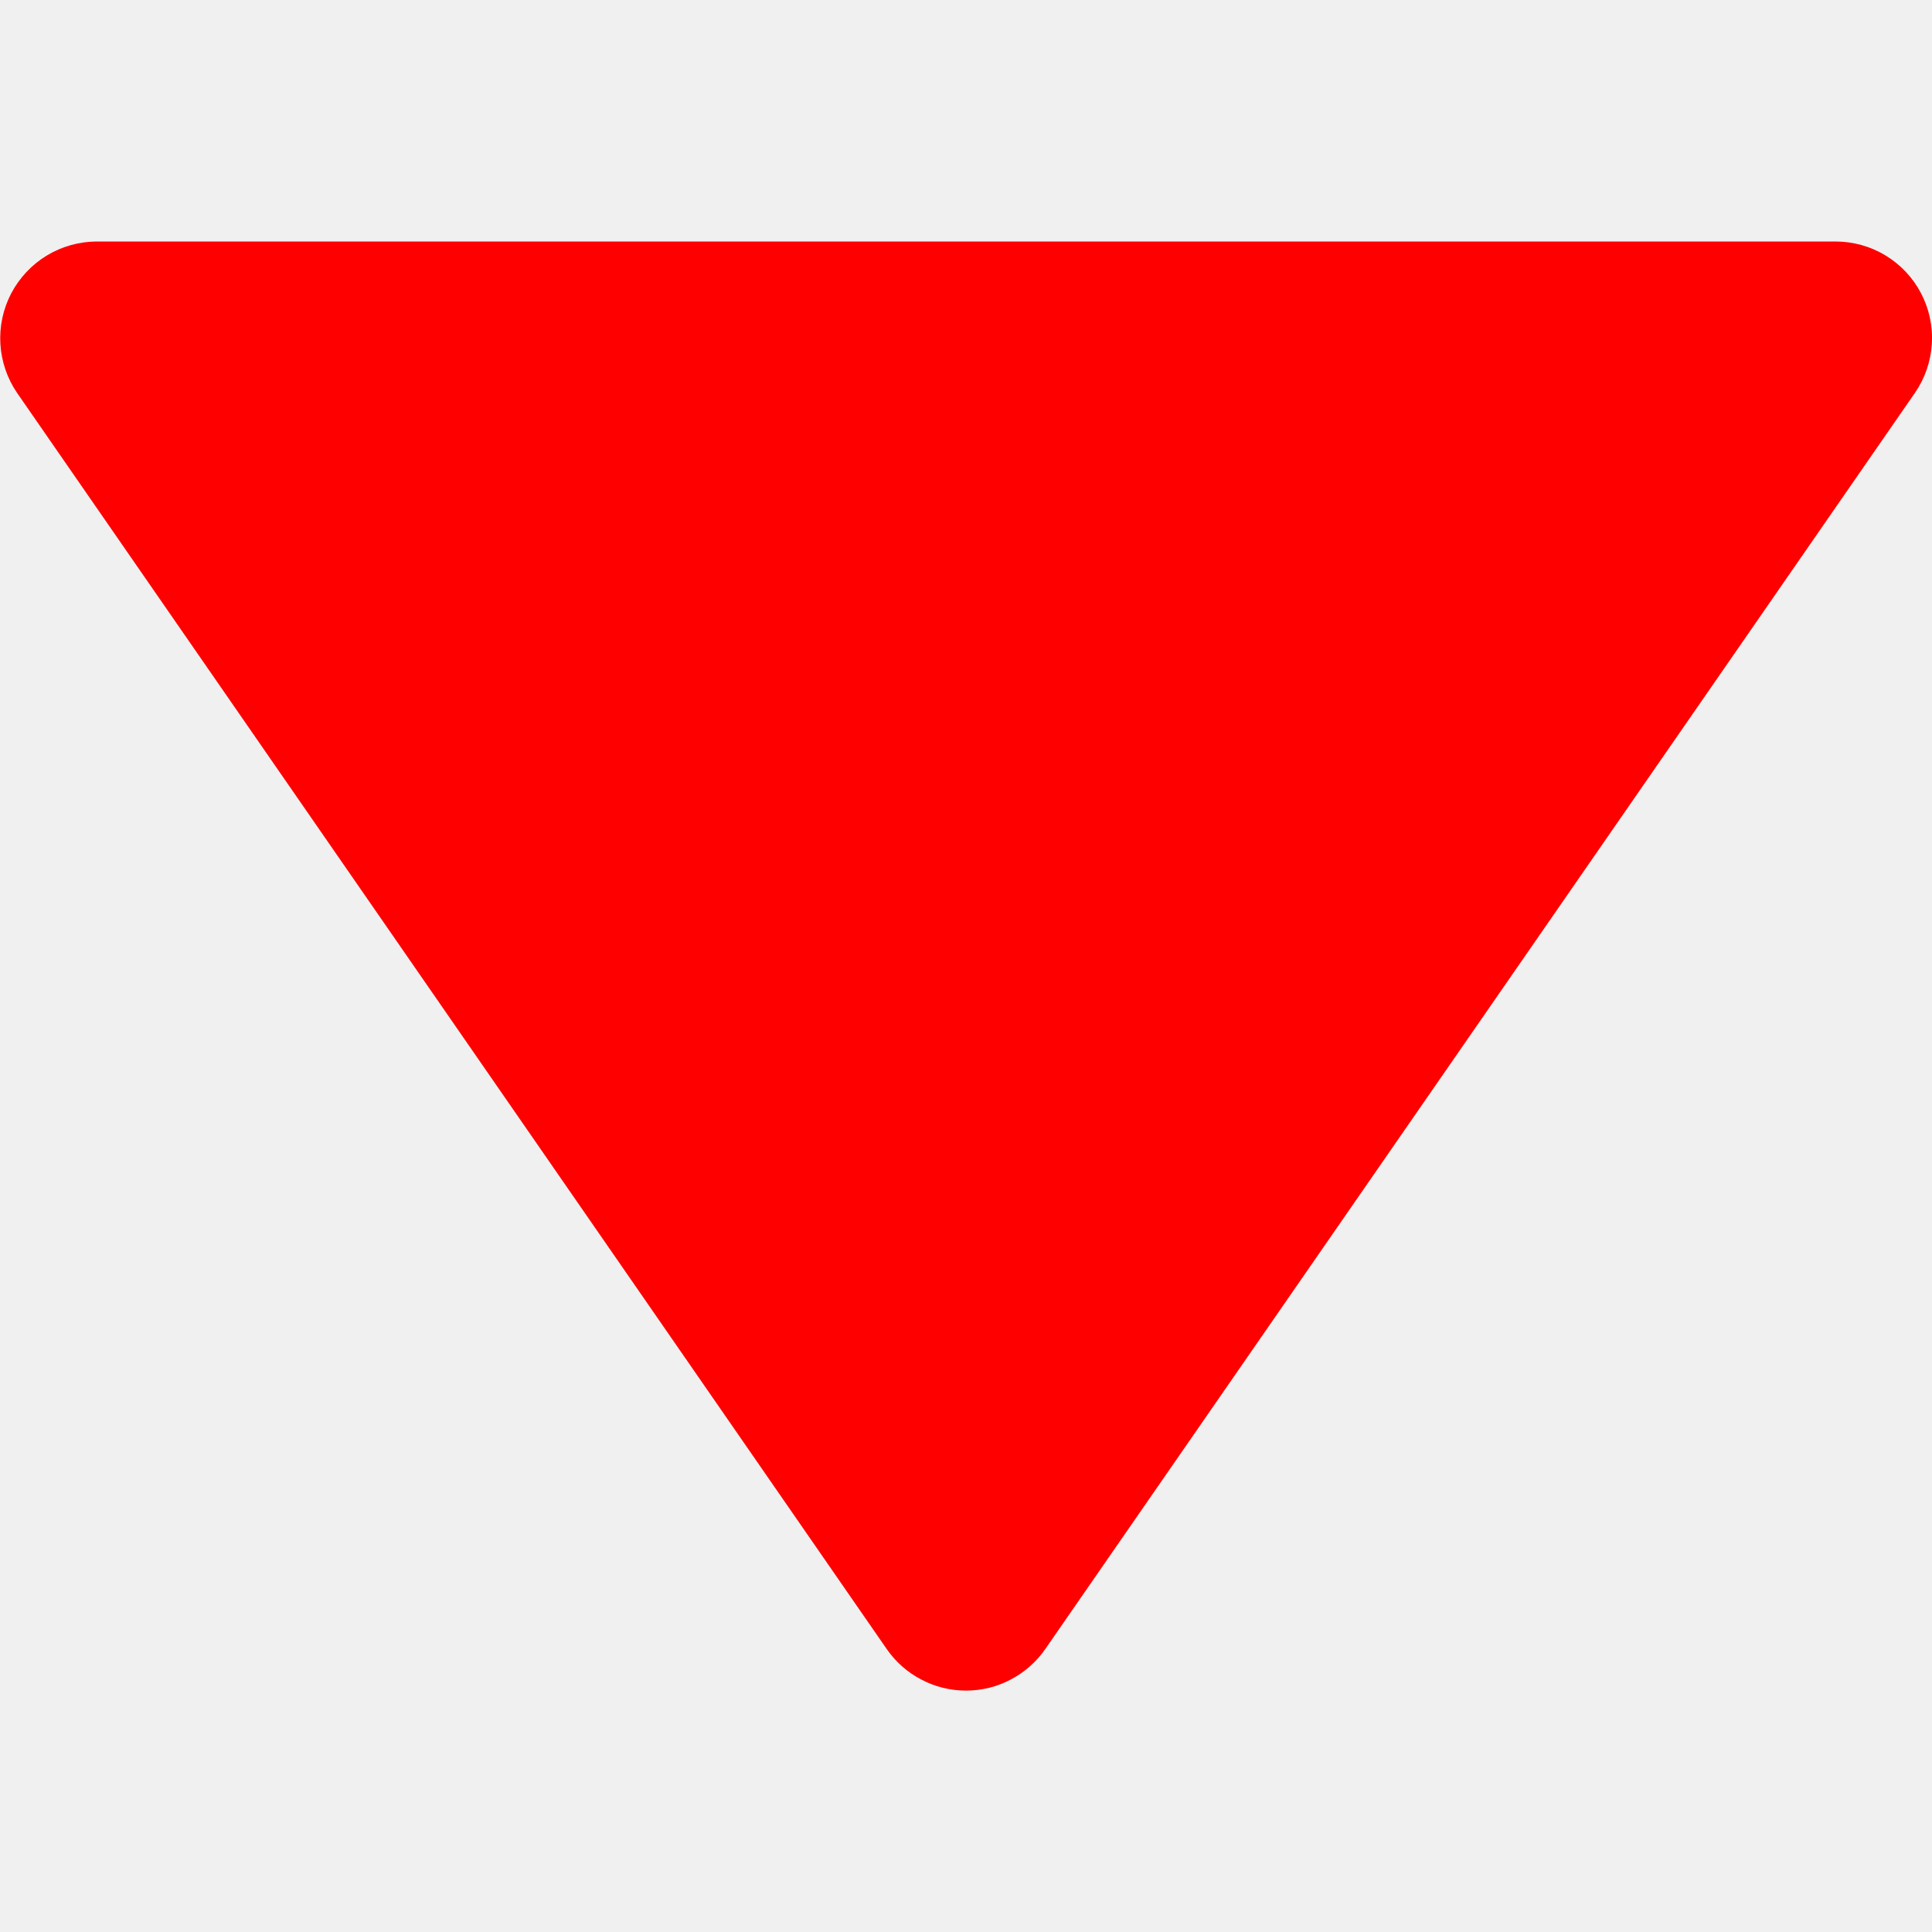
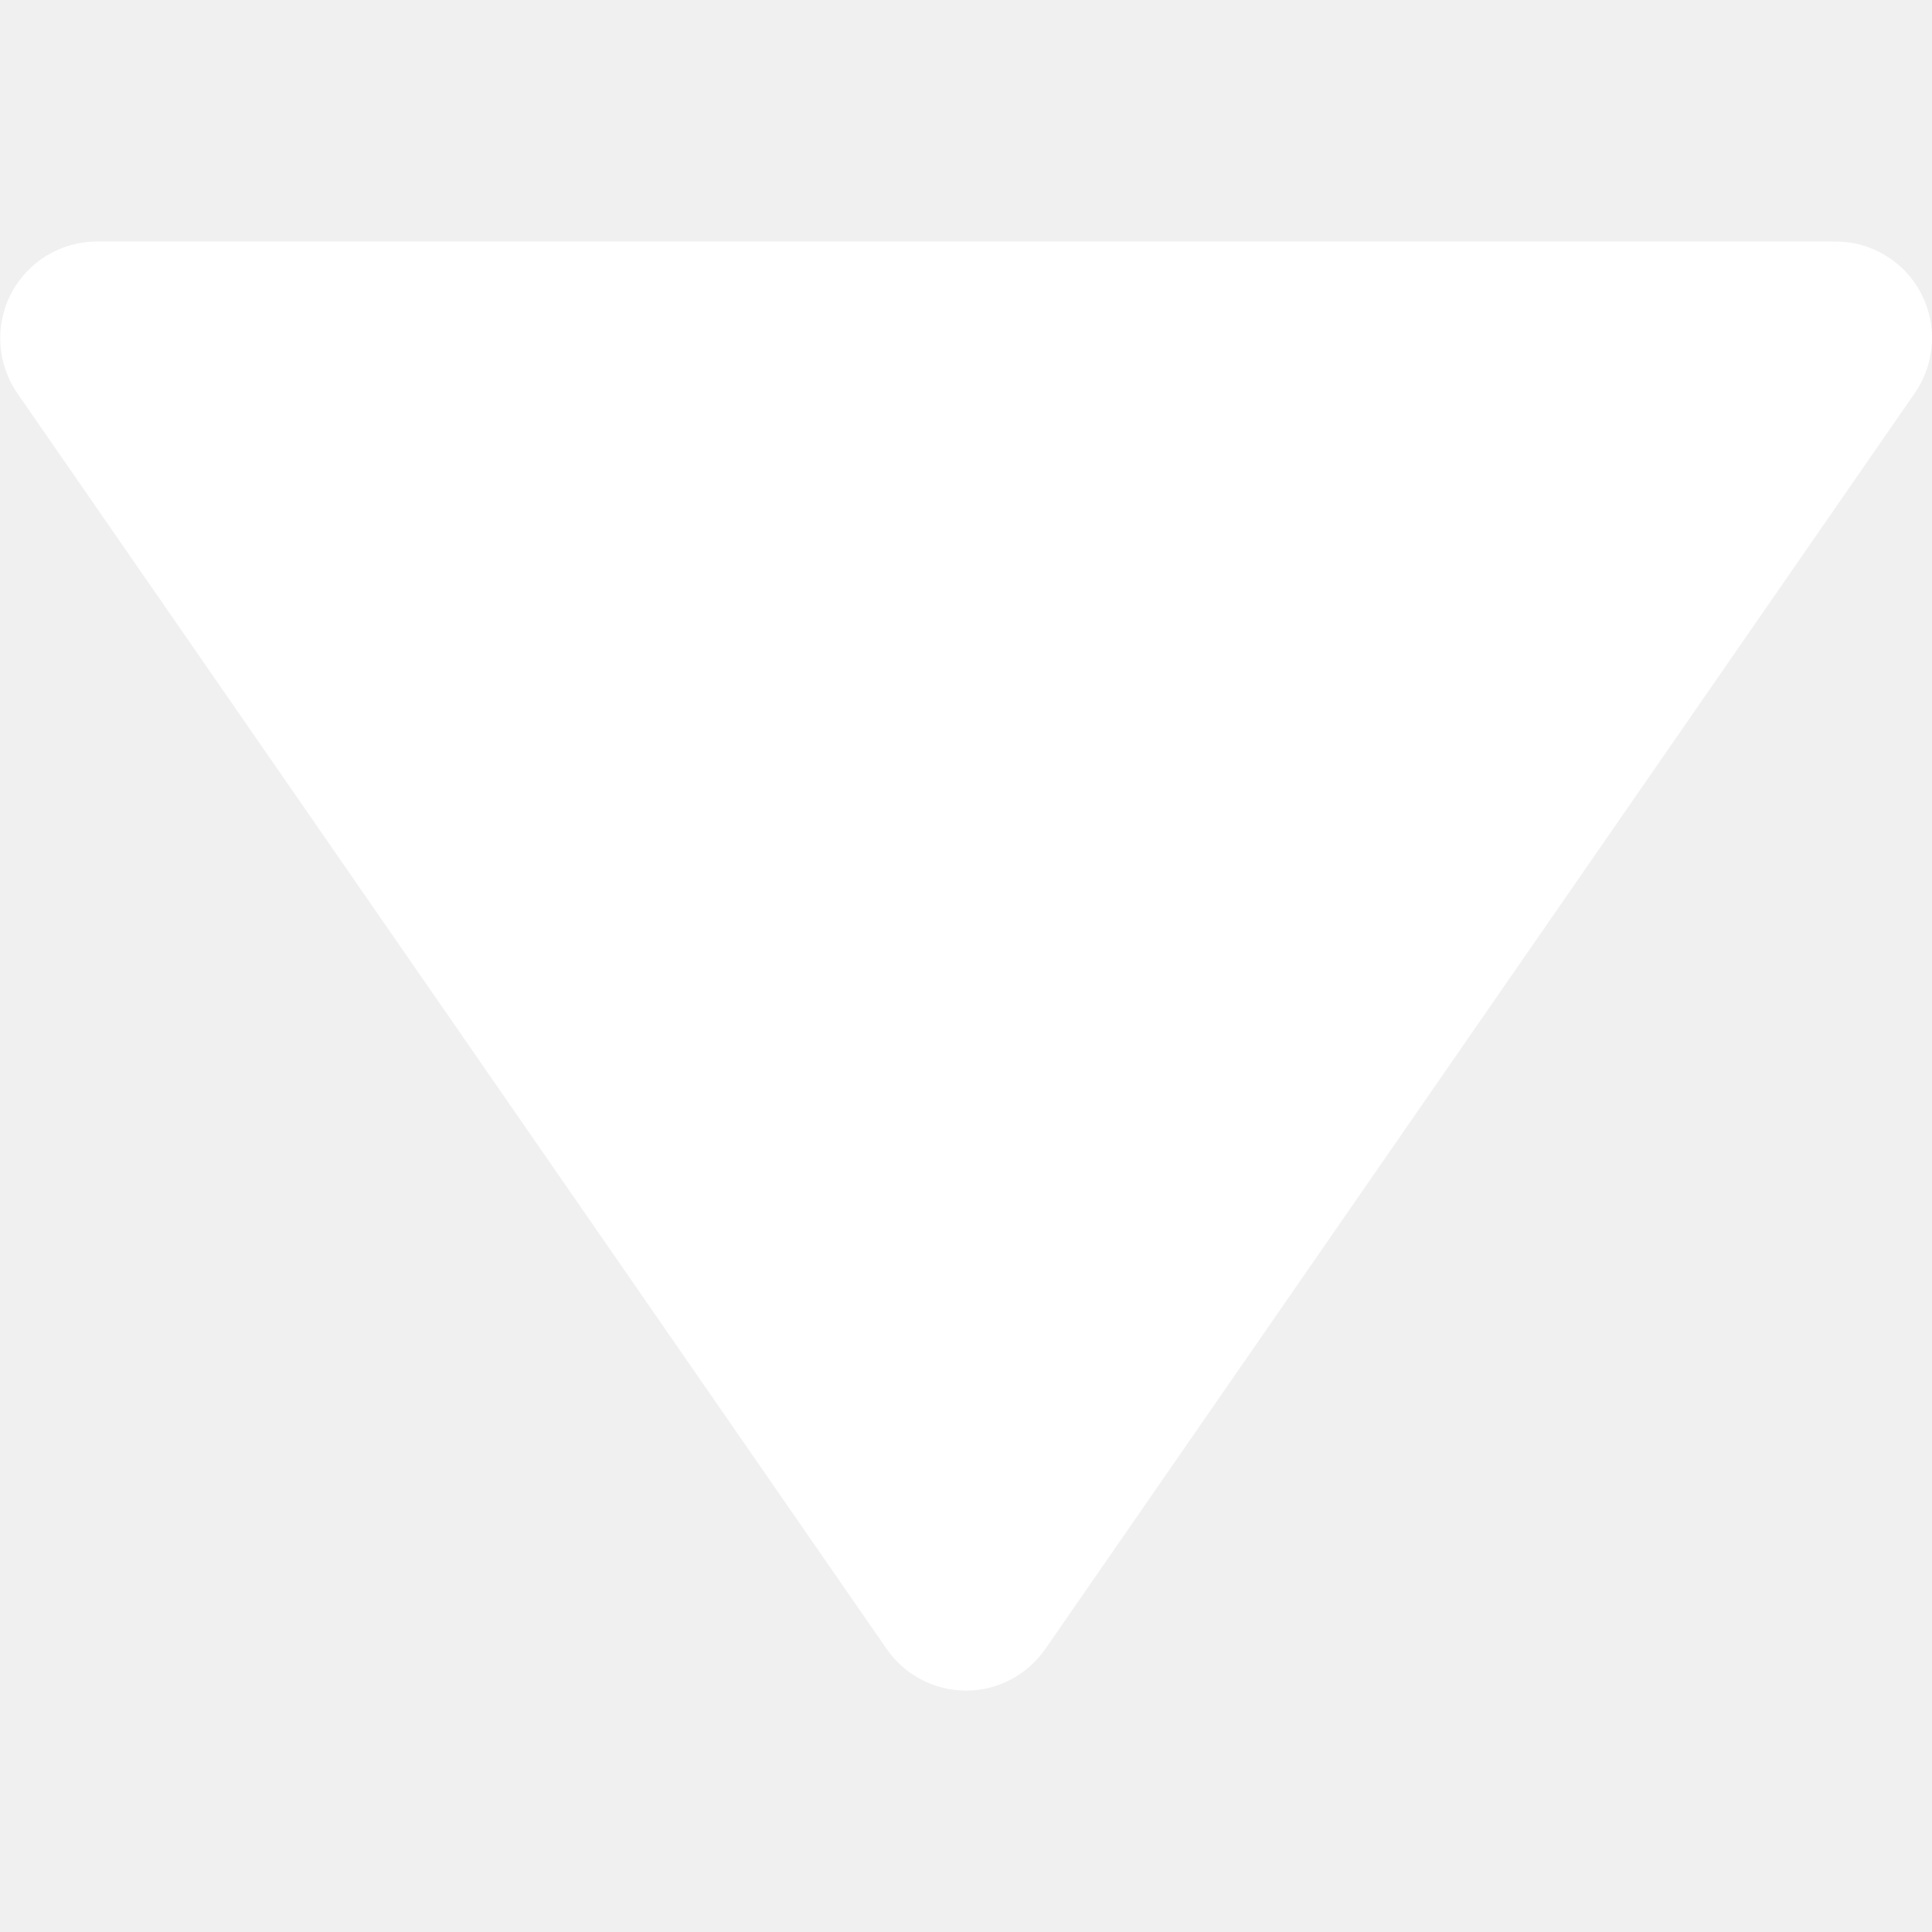
<svg xmlns="http://www.w3.org/2000/svg" width="10" height="10" viewBox="0 0 20 15" fill="none">
-   <path d="M9.178 14.569C9.27 14.702 9.392 14.811 9.536 14.886C9.679 14.962 9.838 15.001 10 15.001C10.162 15.001 10.321 14.962 10.464 14.886C10.607 14.811 10.73 14.702 10.822 14.569L19.822 1.569C19.926 1.419 19.987 1.243 19.998 1.061C20.01 0.879 19.971 0.697 19.886 0.535C19.802 0.374 19.674 0.238 19.518 0.144C19.362 0.049 19.182 -0 19 1.23965e-06H1C0.818 0.001 0.639 0.051 0.483 0.146C0.328 0.24 0.201 0.376 0.116 0.537C0.032 0.698 -0.007 0.88 0.004 1.062C0.015 1.243 0.075 1.419 0.178 1.569L9.178 14.569Z" fill="red" />
+   <path d="M9.178 14.569C9.27 14.702 9.392 14.811 9.536 14.886C9.679 14.962 9.838 15.001 10 15.001C10.162 15.001 10.321 14.962 10.464 14.886C10.607 14.811 10.73 14.702 10.822 14.569L19.822 1.569C19.926 1.419 19.987 1.243 19.998 1.061C20.01 0.879 19.971 0.697 19.886 0.535C19.802 0.374 19.674 0.238 19.518 0.144C19.362 0.049 19.182 -0 19 1.23965e-06H1C0.818 0.001 0.639 0.051 0.483 0.146C0.328 0.24 0.201 0.376 0.116 0.537C0.032 0.698 -0.007 0.88 0.004 1.062C0.015 1.243 0.075 1.419 0.178 1.569L9.178 14.569Z" fill="white" />
</svg>
